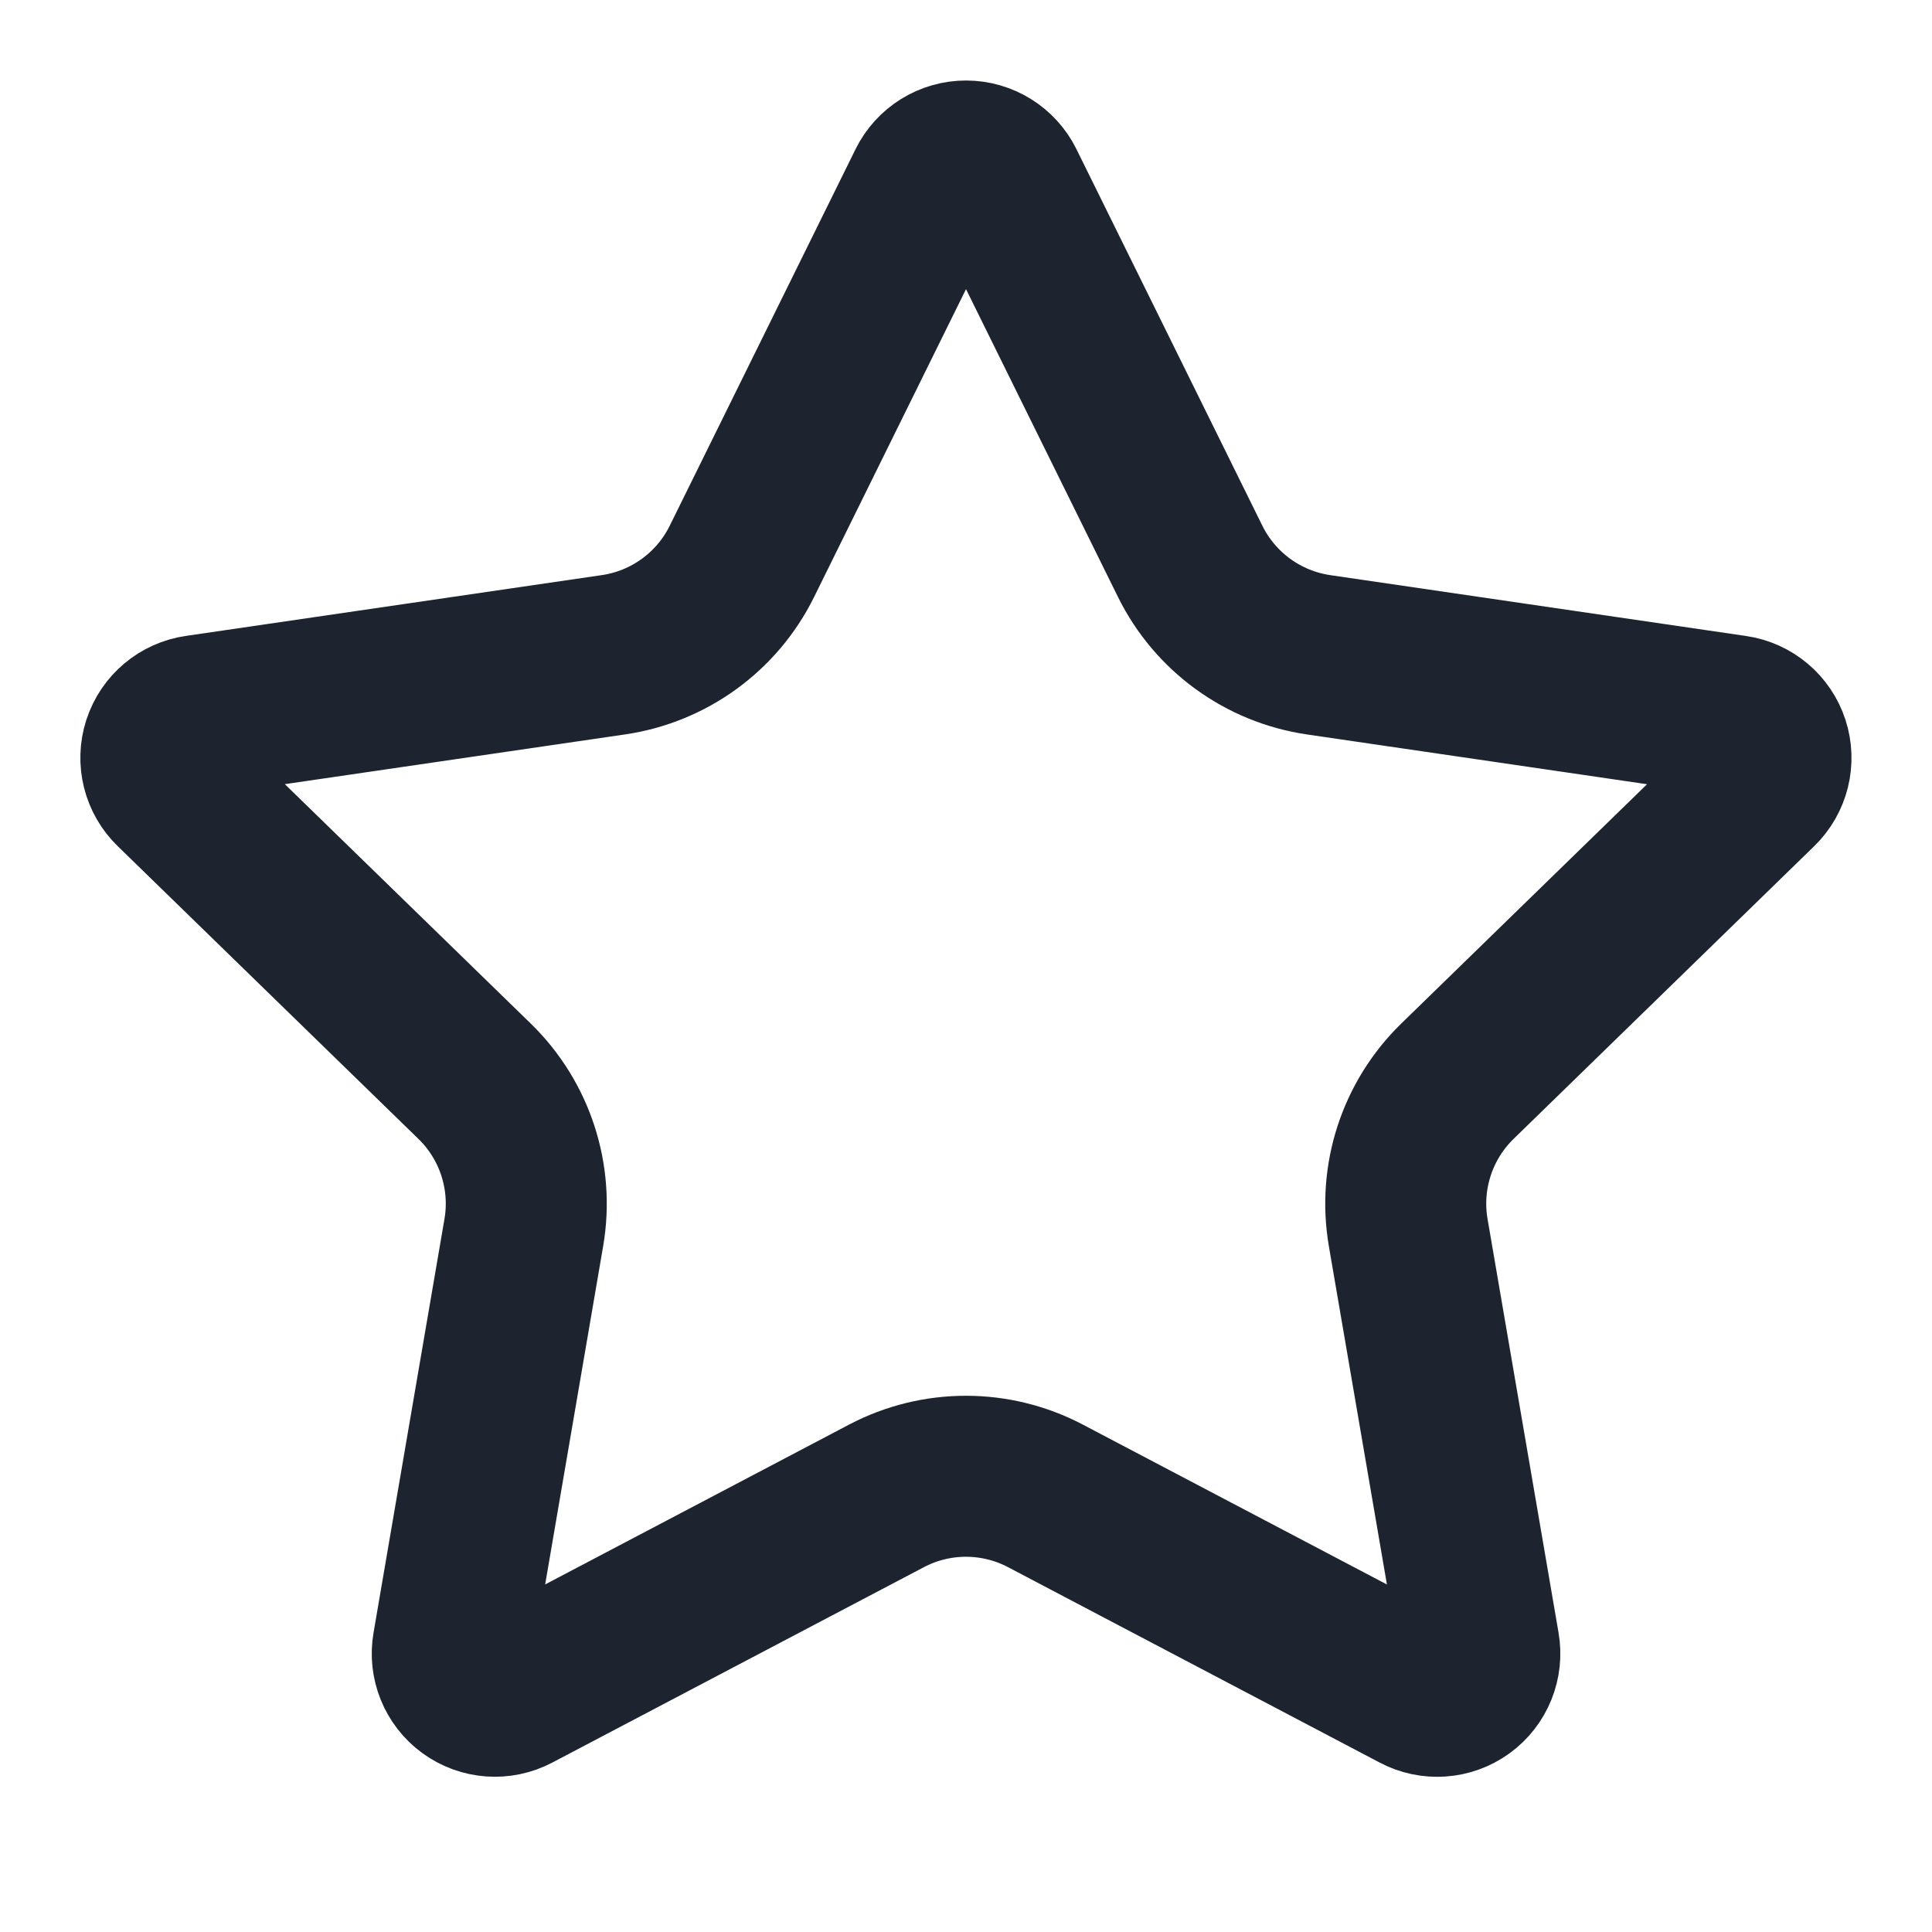
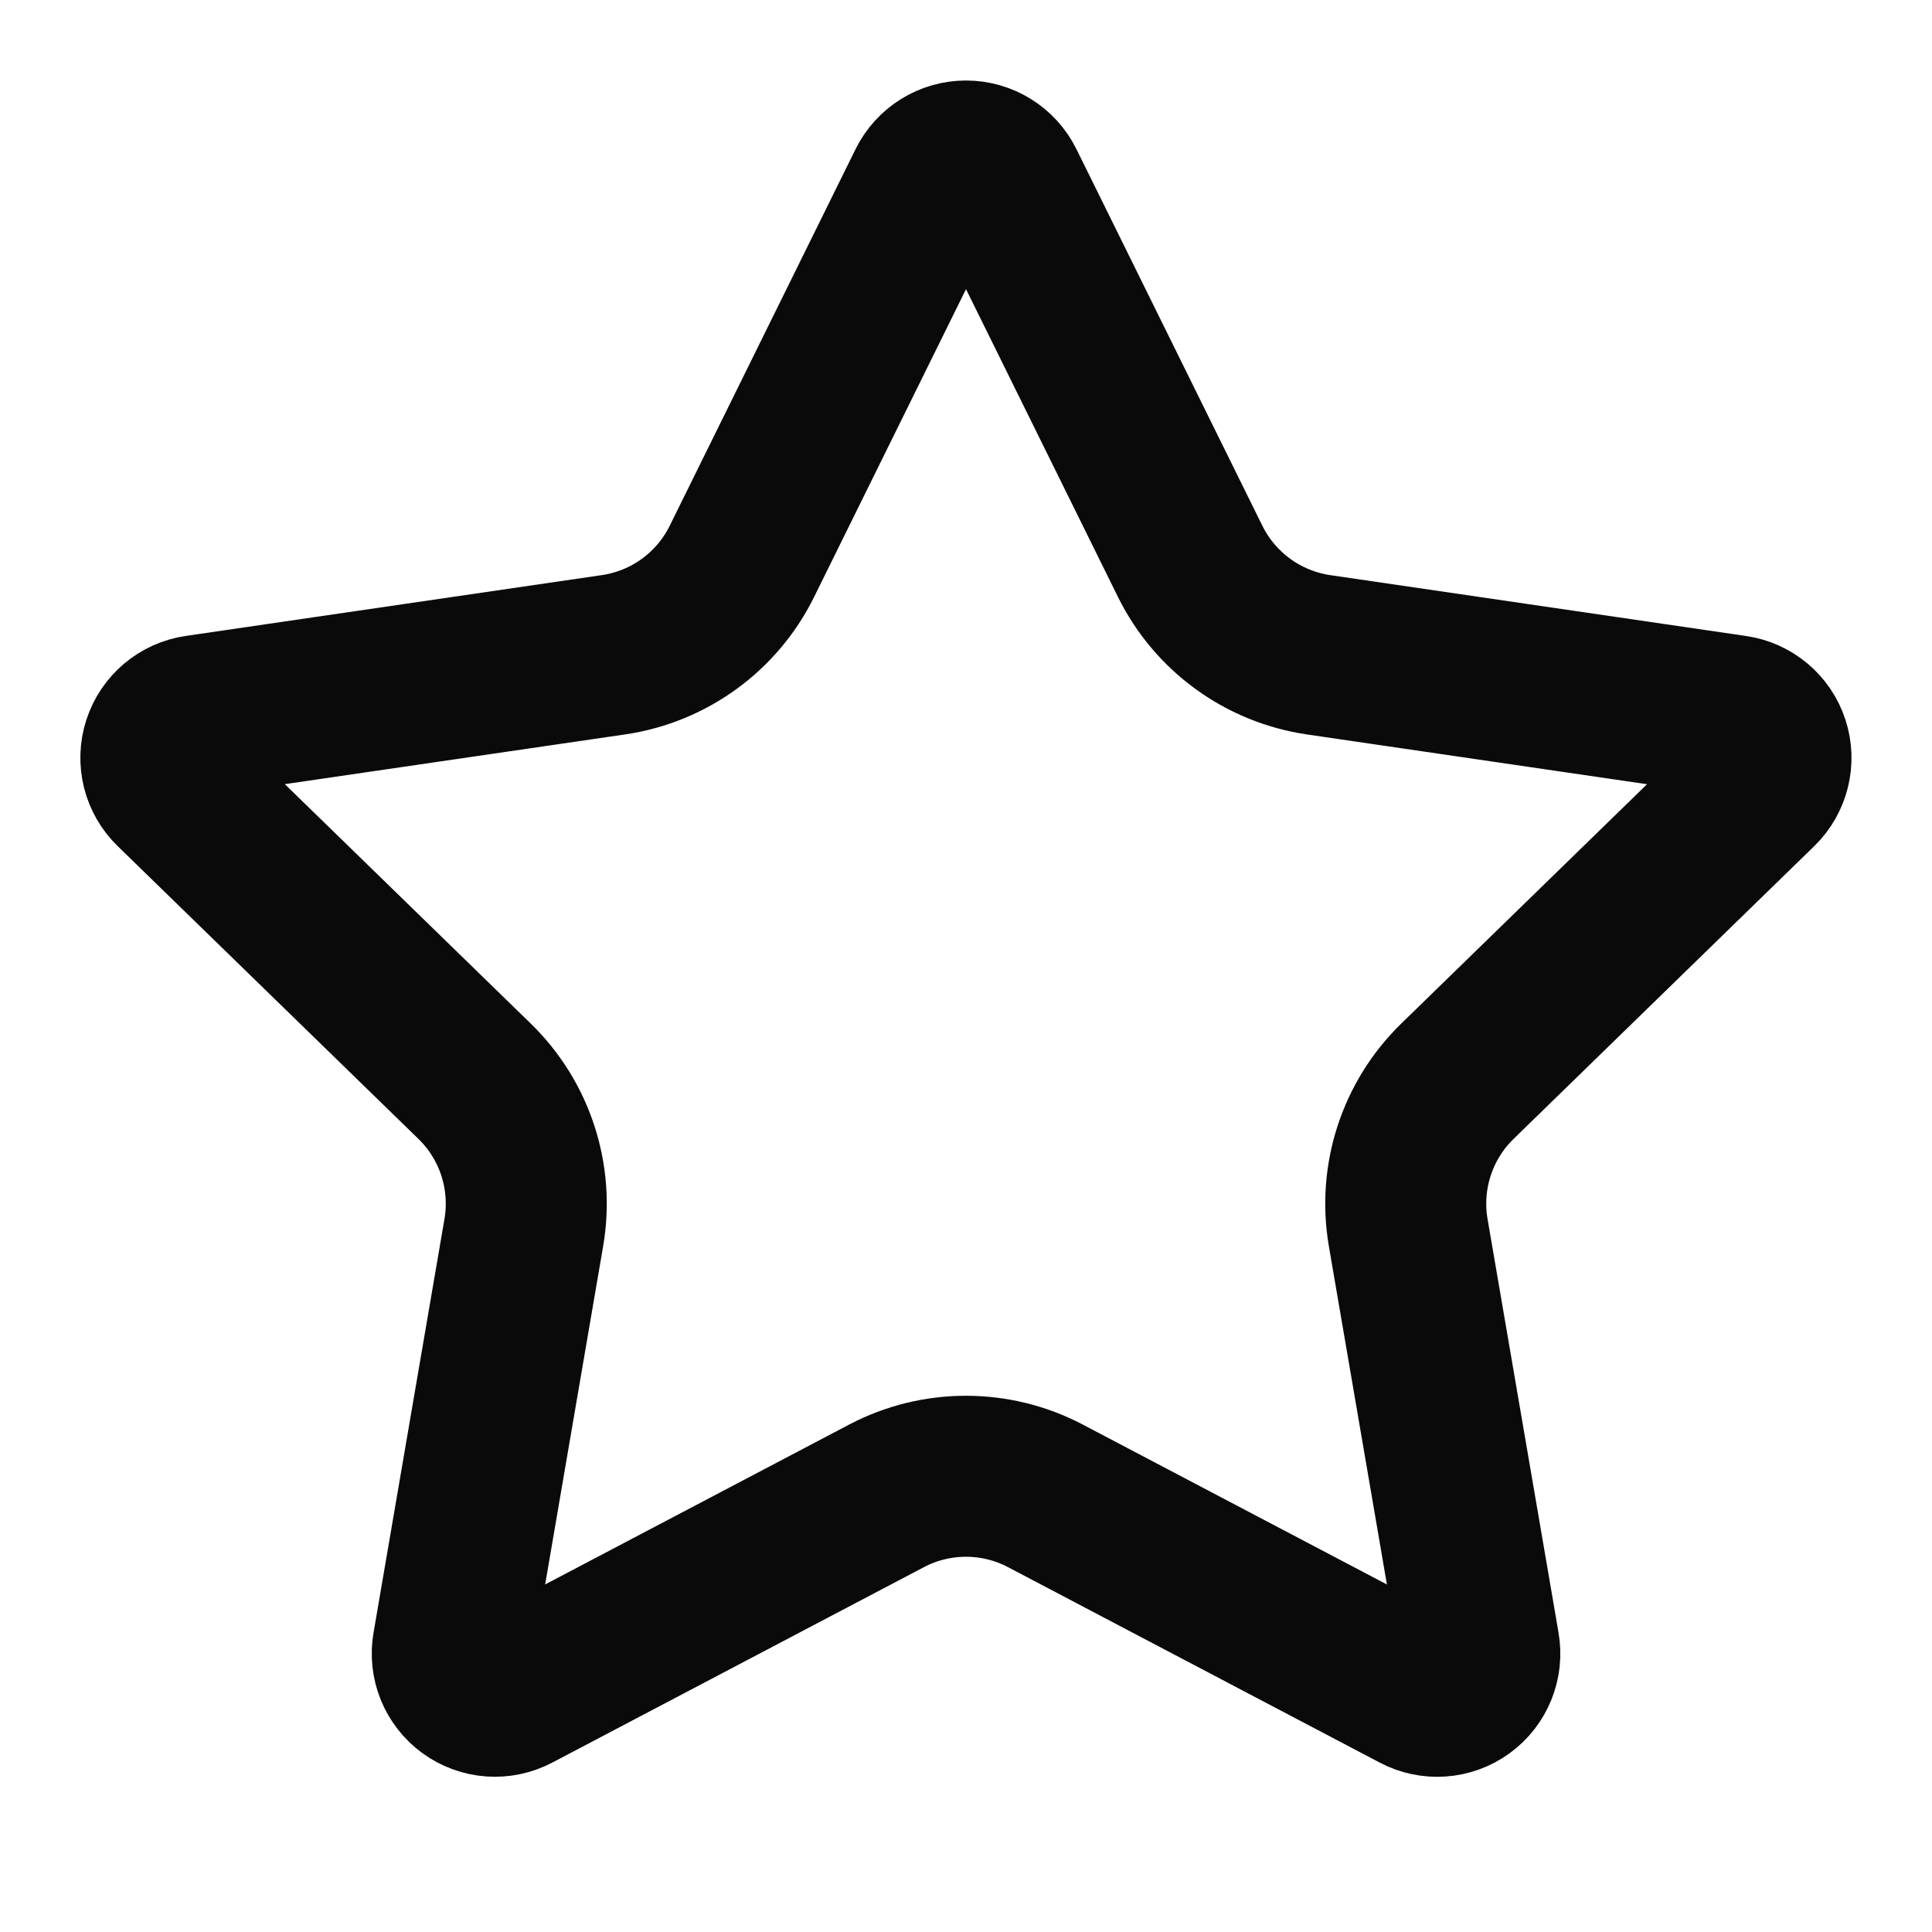
- <svg xmlns="http://www.w3.org/2000/svg" width="24" height="24" viewBox="0 0 24 24" fill="none" stroke="#1d2430" stroke-width="2" stroke-linecap="round" stroke-linejoin="round">
+ <svg xmlns="http://www.w3.org/2000/svg" width="24" height="24" viewBox="0 0 24 24" fill="none" stroke="#0a0a0a" stroke-width="2" stroke-linecap="round" stroke-linejoin="round">
  <path d="M11.525 2.295a.53.53 0 0 1 .95 0l2.31 4.679a2.123 2.123 0 0 0 1.595 1.16l5.166.756a.53.53 0 0 1 .294.904l-3.736 3.638a2.123 2.123 0 0 0-.611 1.878l.882 5.14a.53.53 0 0 1-.771.56l-4.618-2.428a2.122 2.122 0 0 0-1.973 0L6.396 21.01a.53.53 0 0 1-.77-.56l.881-5.139a2.122 2.122 0 0 0-.611-1.879L2.16 9.795a.53.53 0 0 1 .294-.906l5.165-.755a2.122 2.122 0 0 0 1.597-1.16z" />
</svg>
